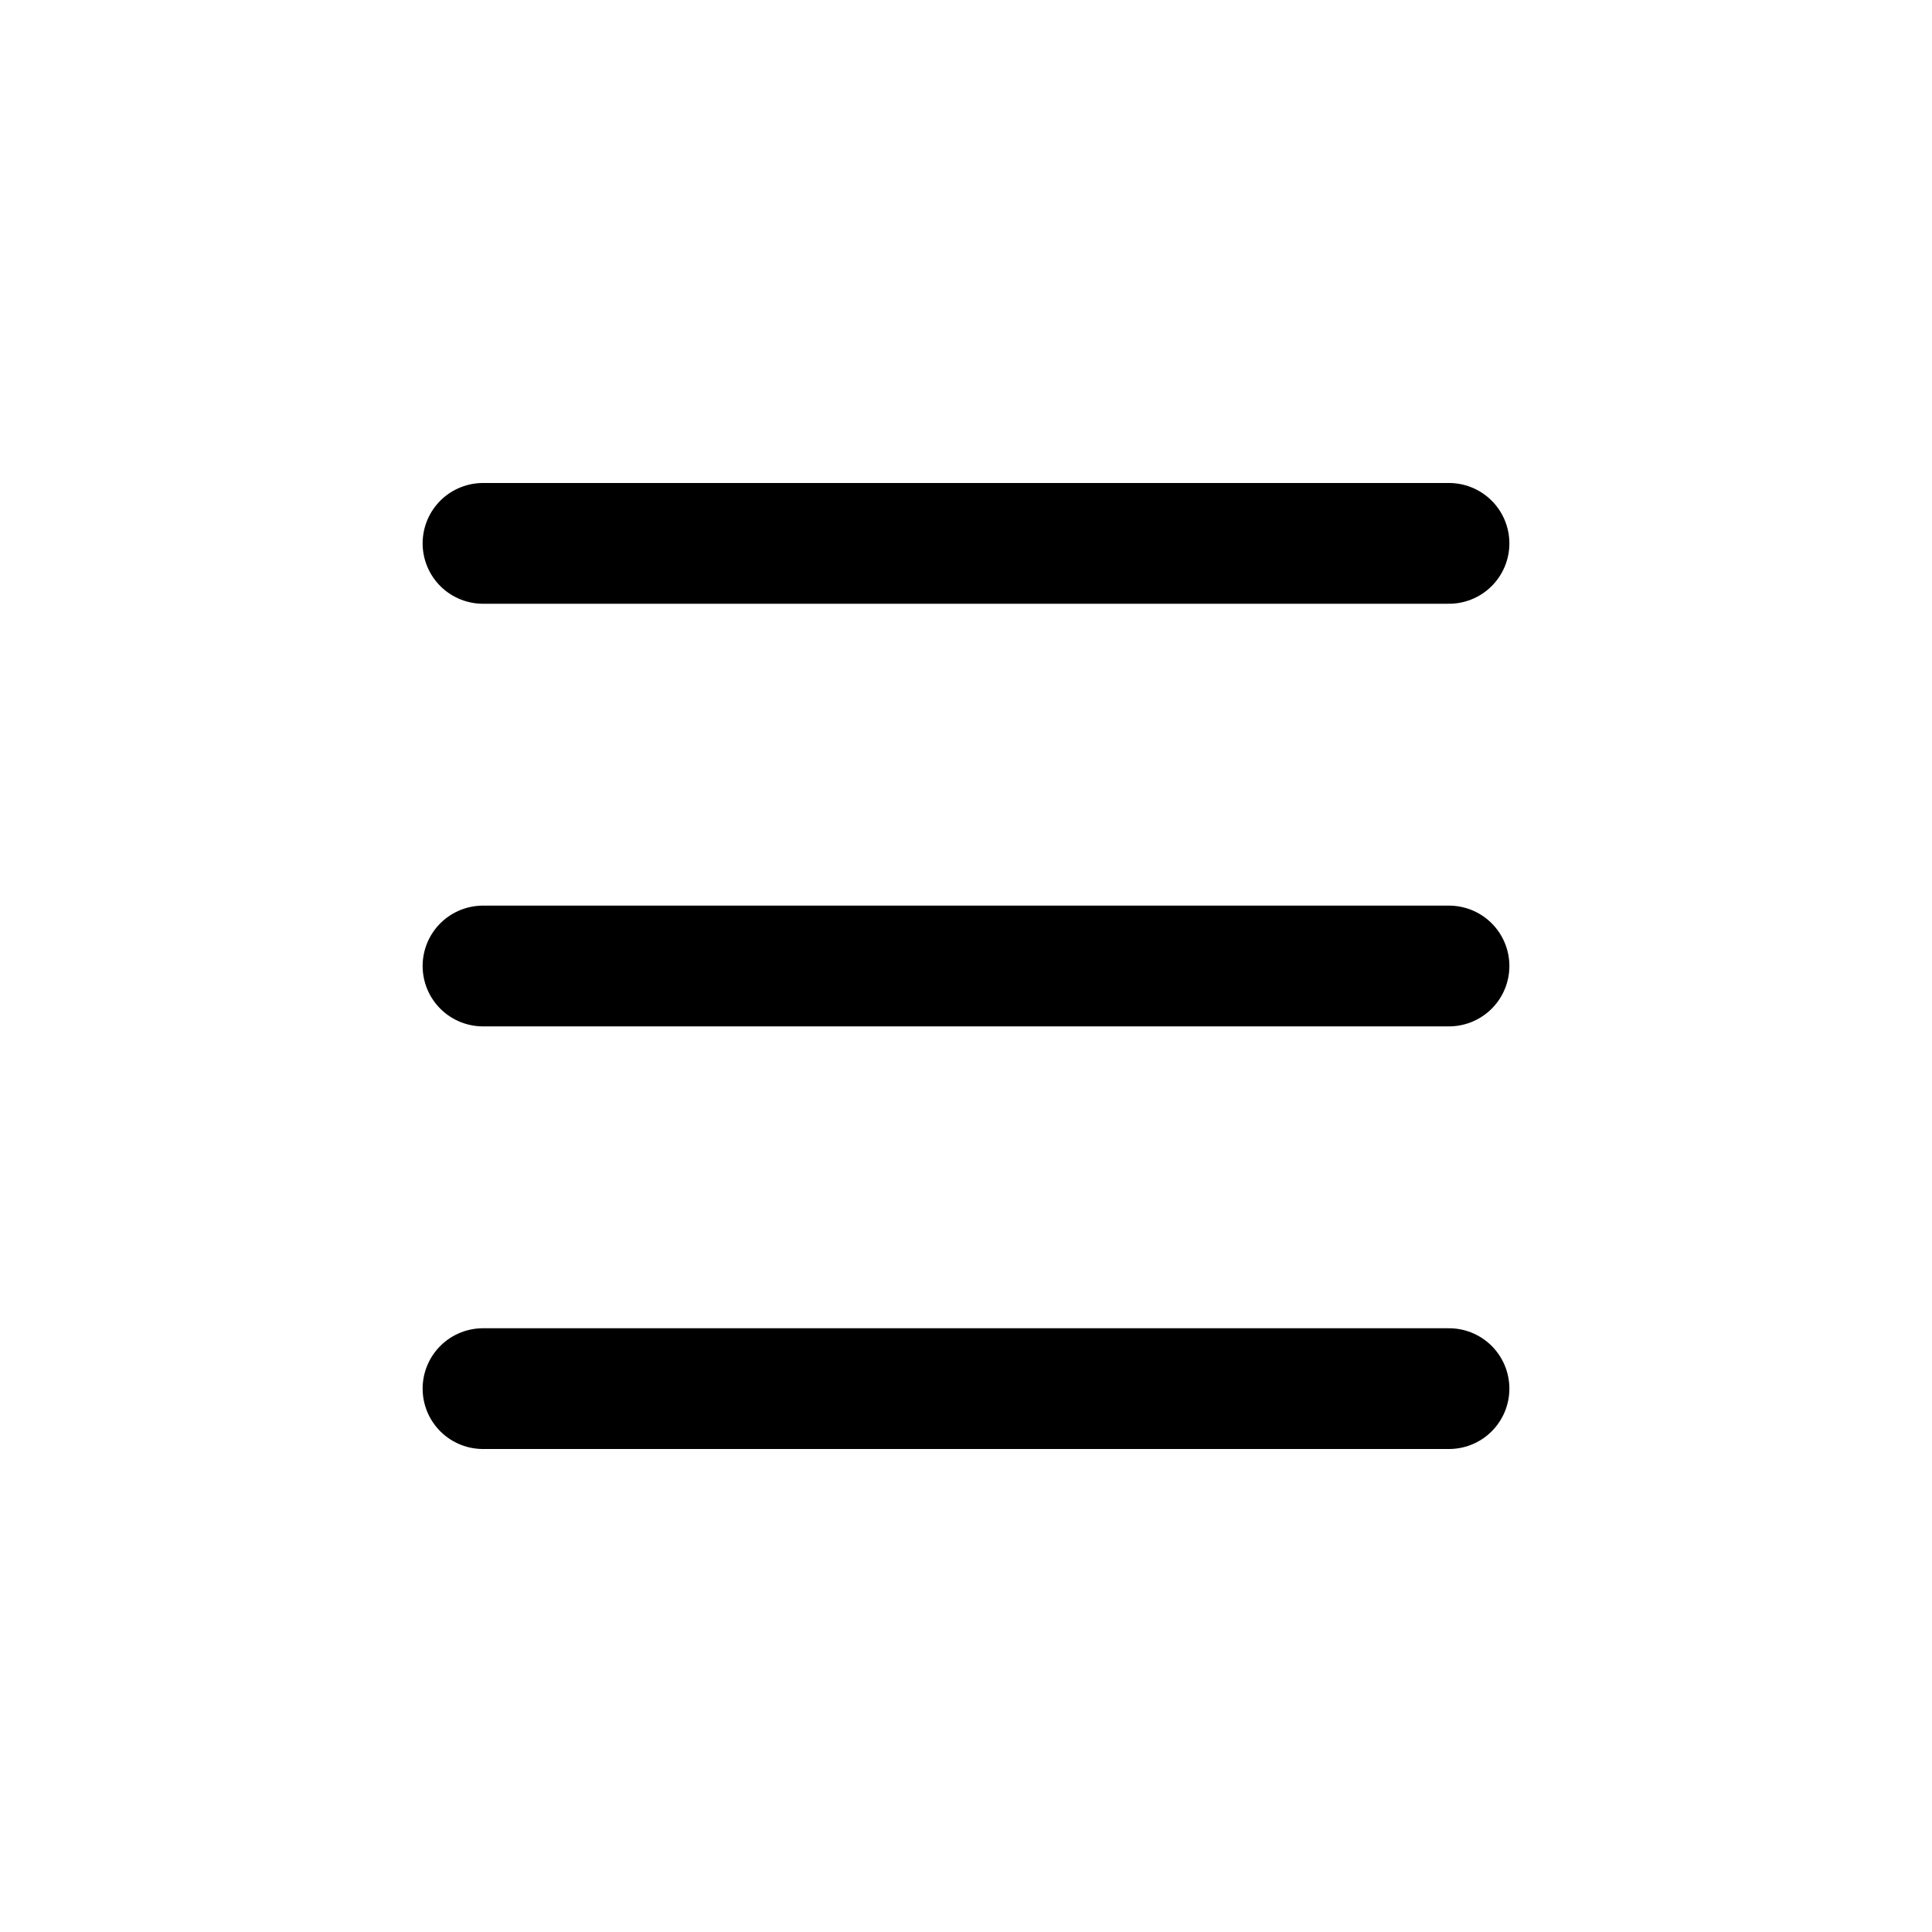
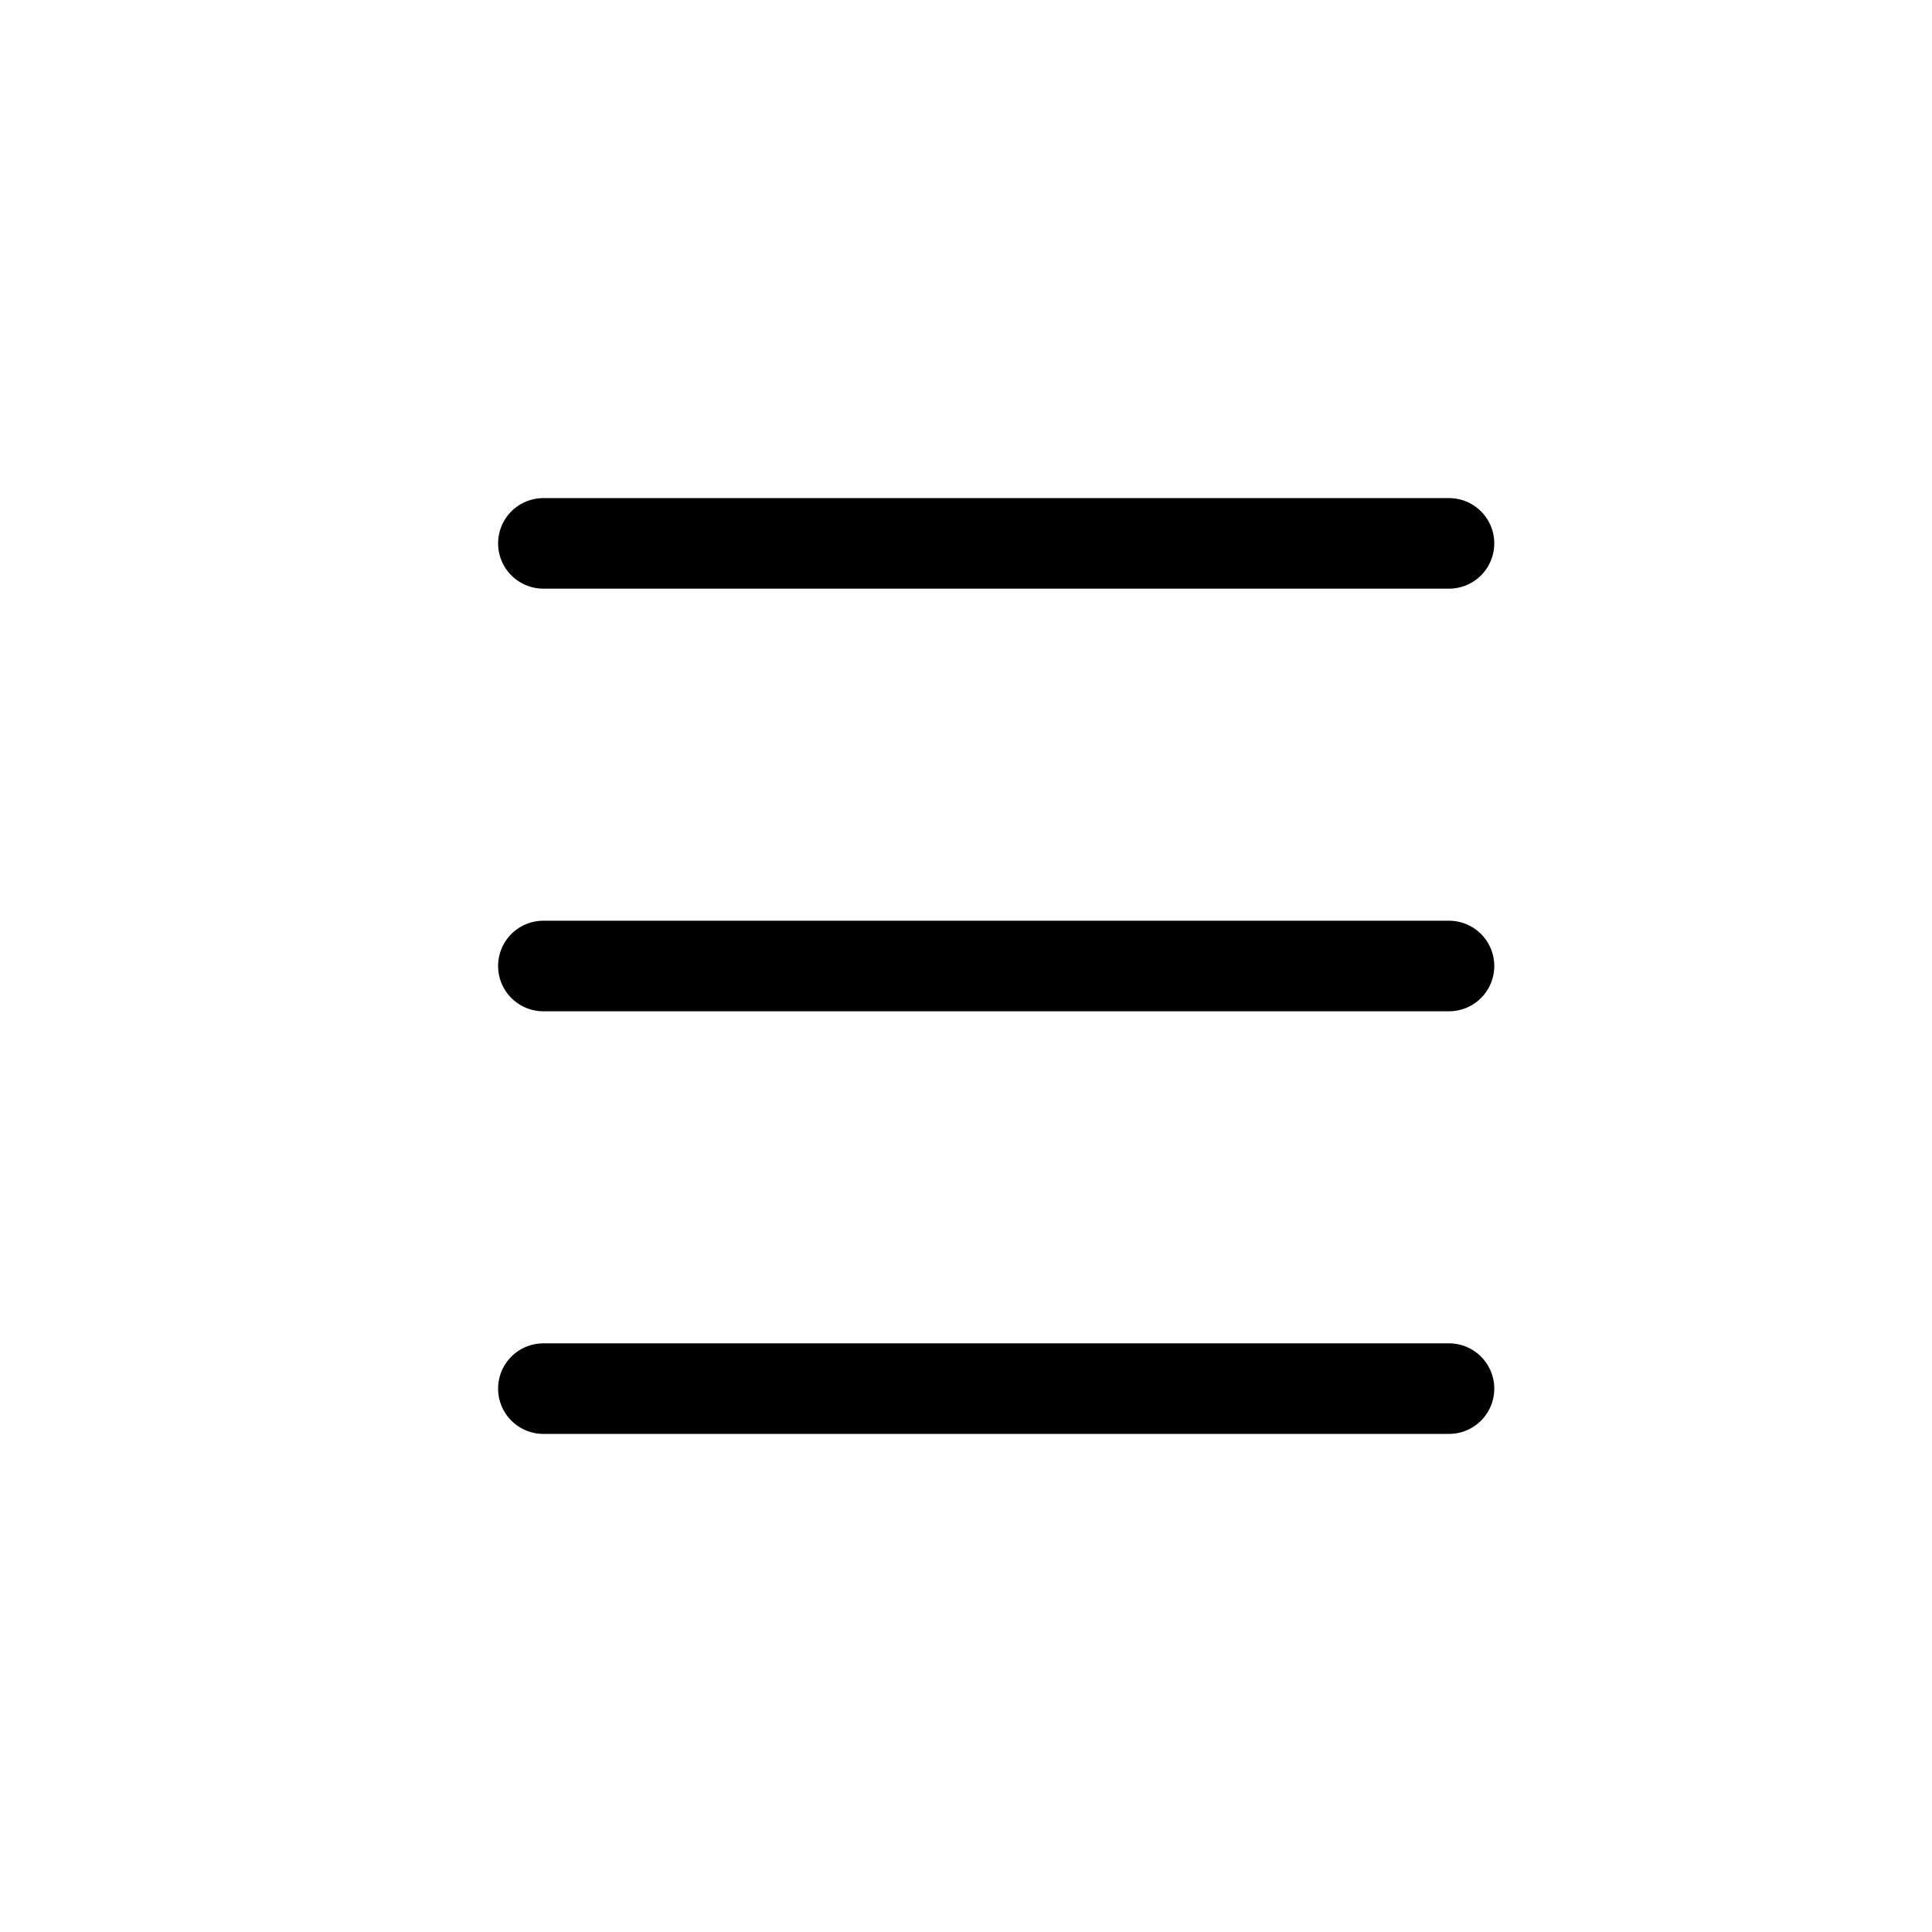
<svg xmlns="http://www.w3.org/2000/svg" viewBox="0 0 32 32">
-   <g fill="none" stroke="currentColor" stroke-linecap="round" stroke-linejoin="round" stroke-width="2">
-     <path d="M8 9L24 9" />
-     <path d="M8 16L24 16" />
-     <path d="M8 23L24 23" />
+   <g fill="none" stroke="currentColor" stroke-linecap="round" stroke-linejoin="round" stroke-width="1.5">
+     <path d="M9 9h15M9 16h15M9 23h15" />
  </g>
</svg>
